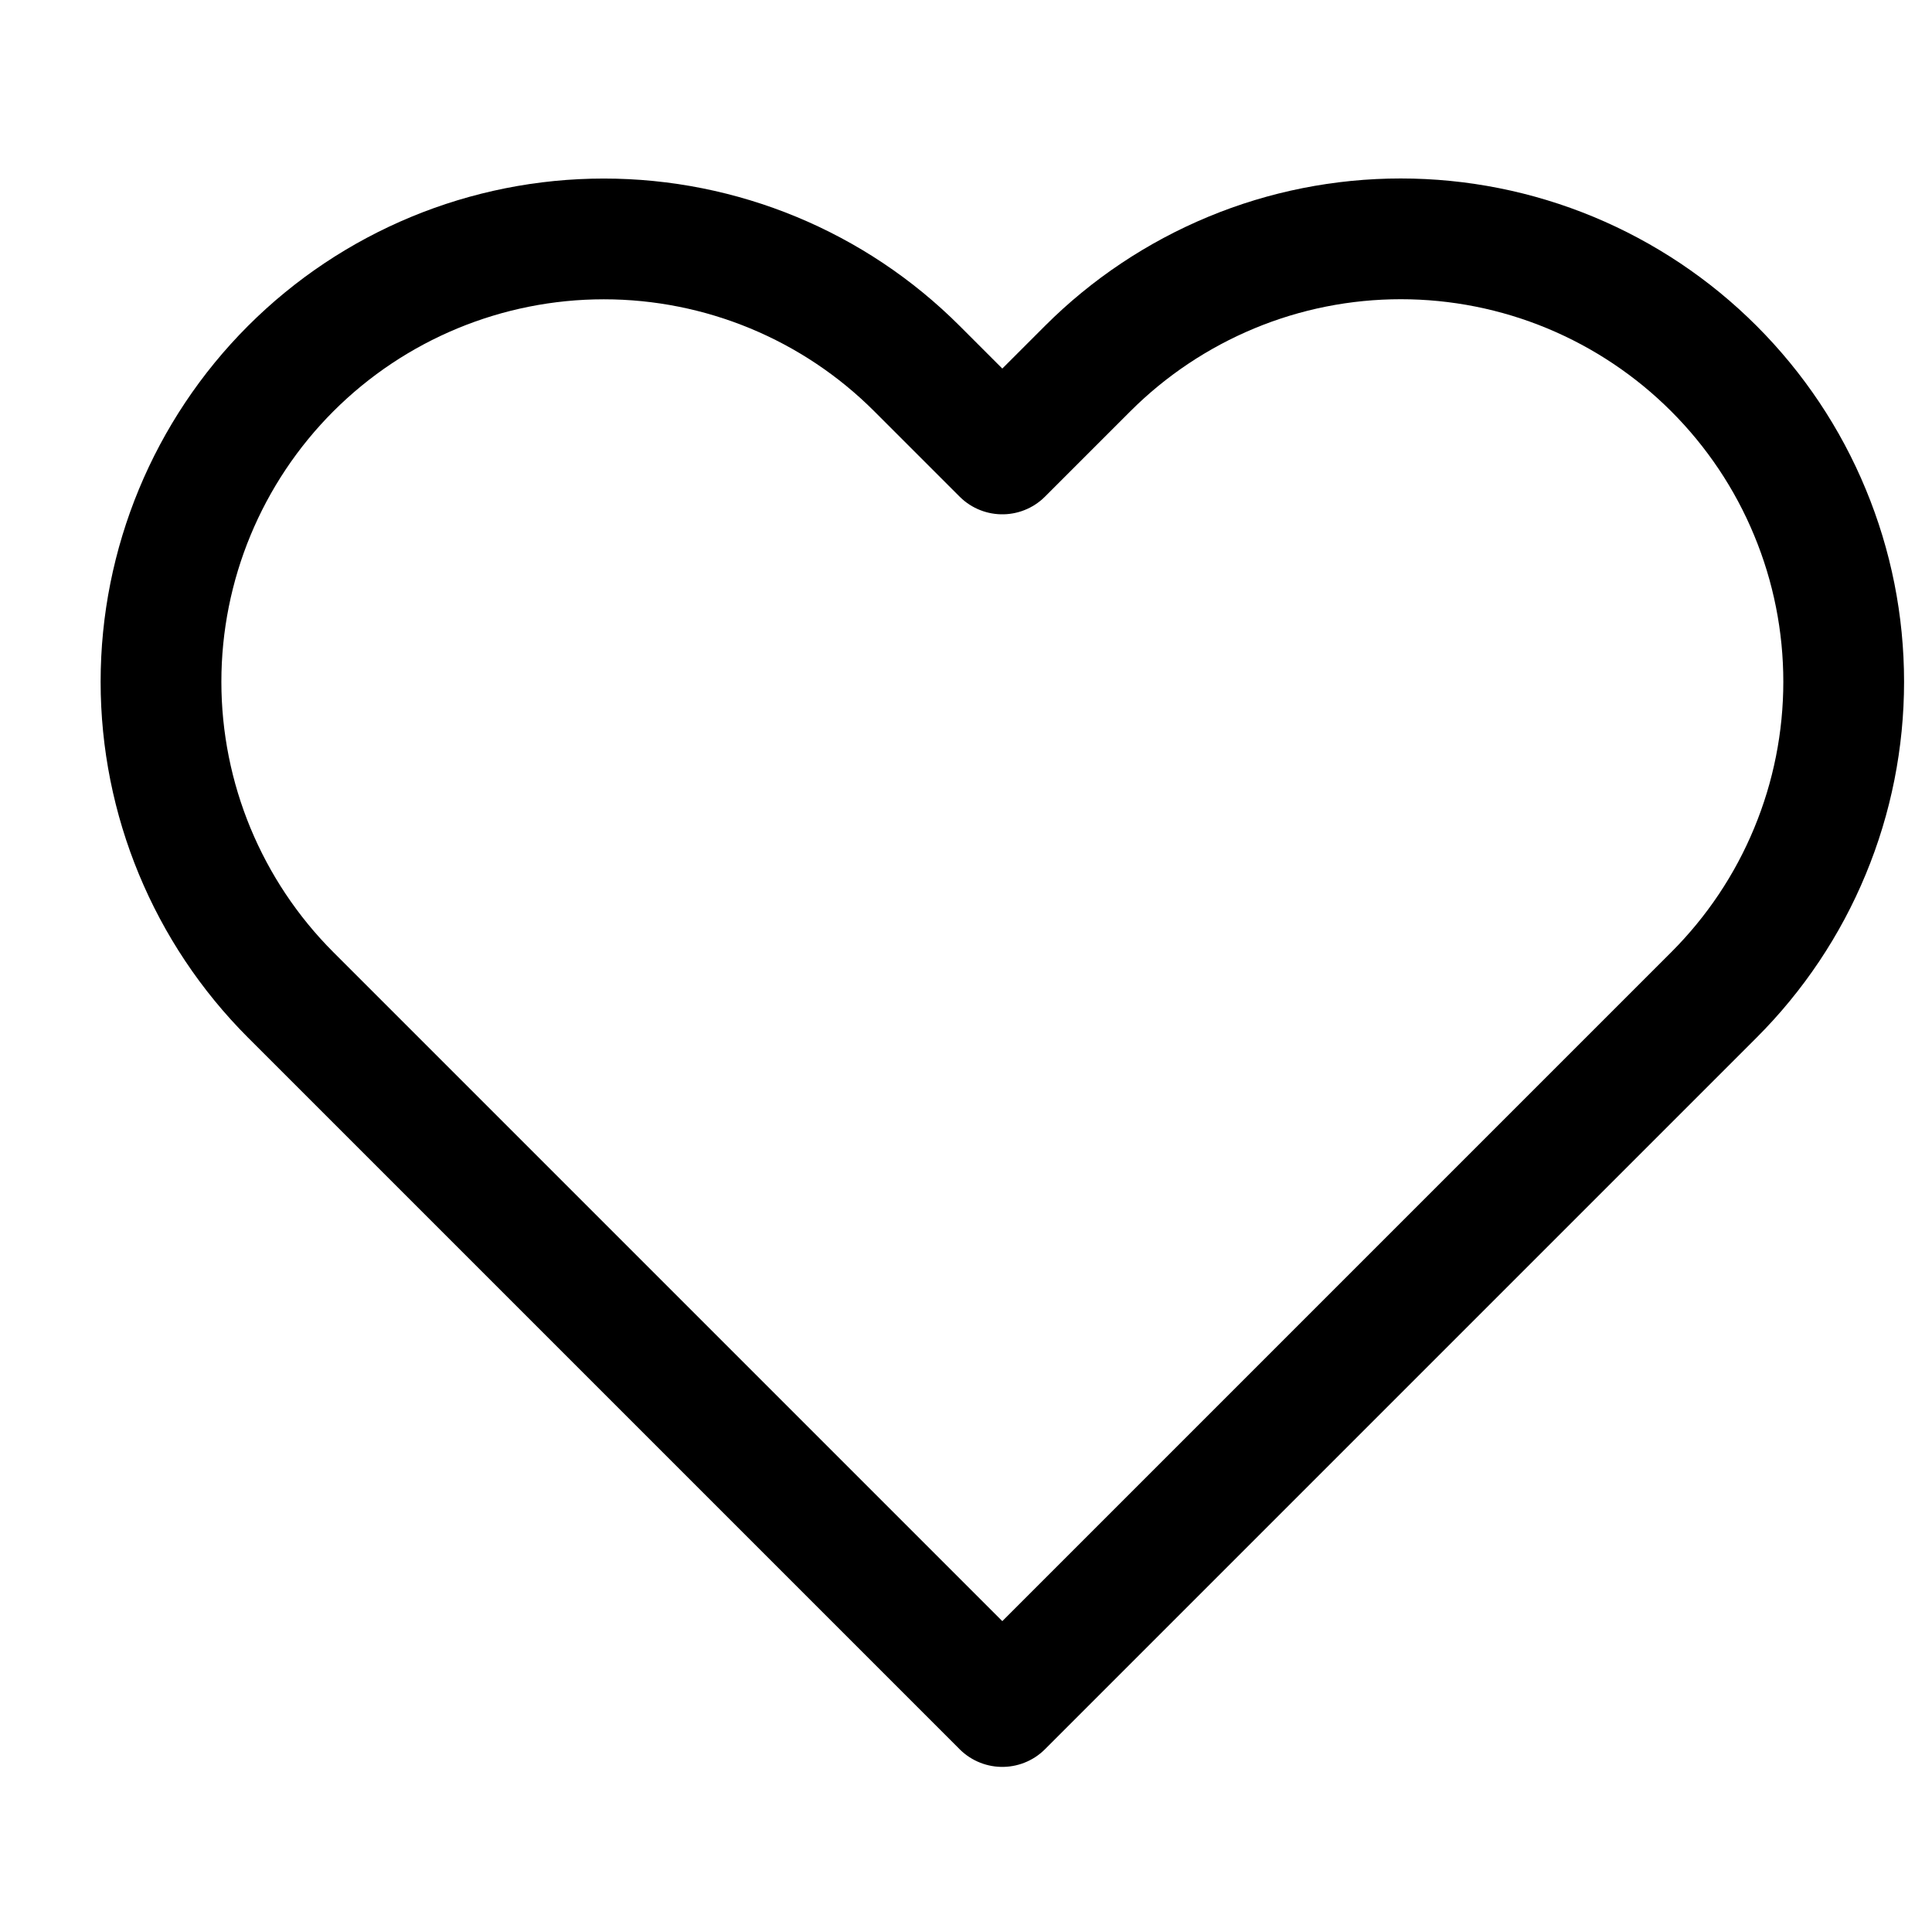
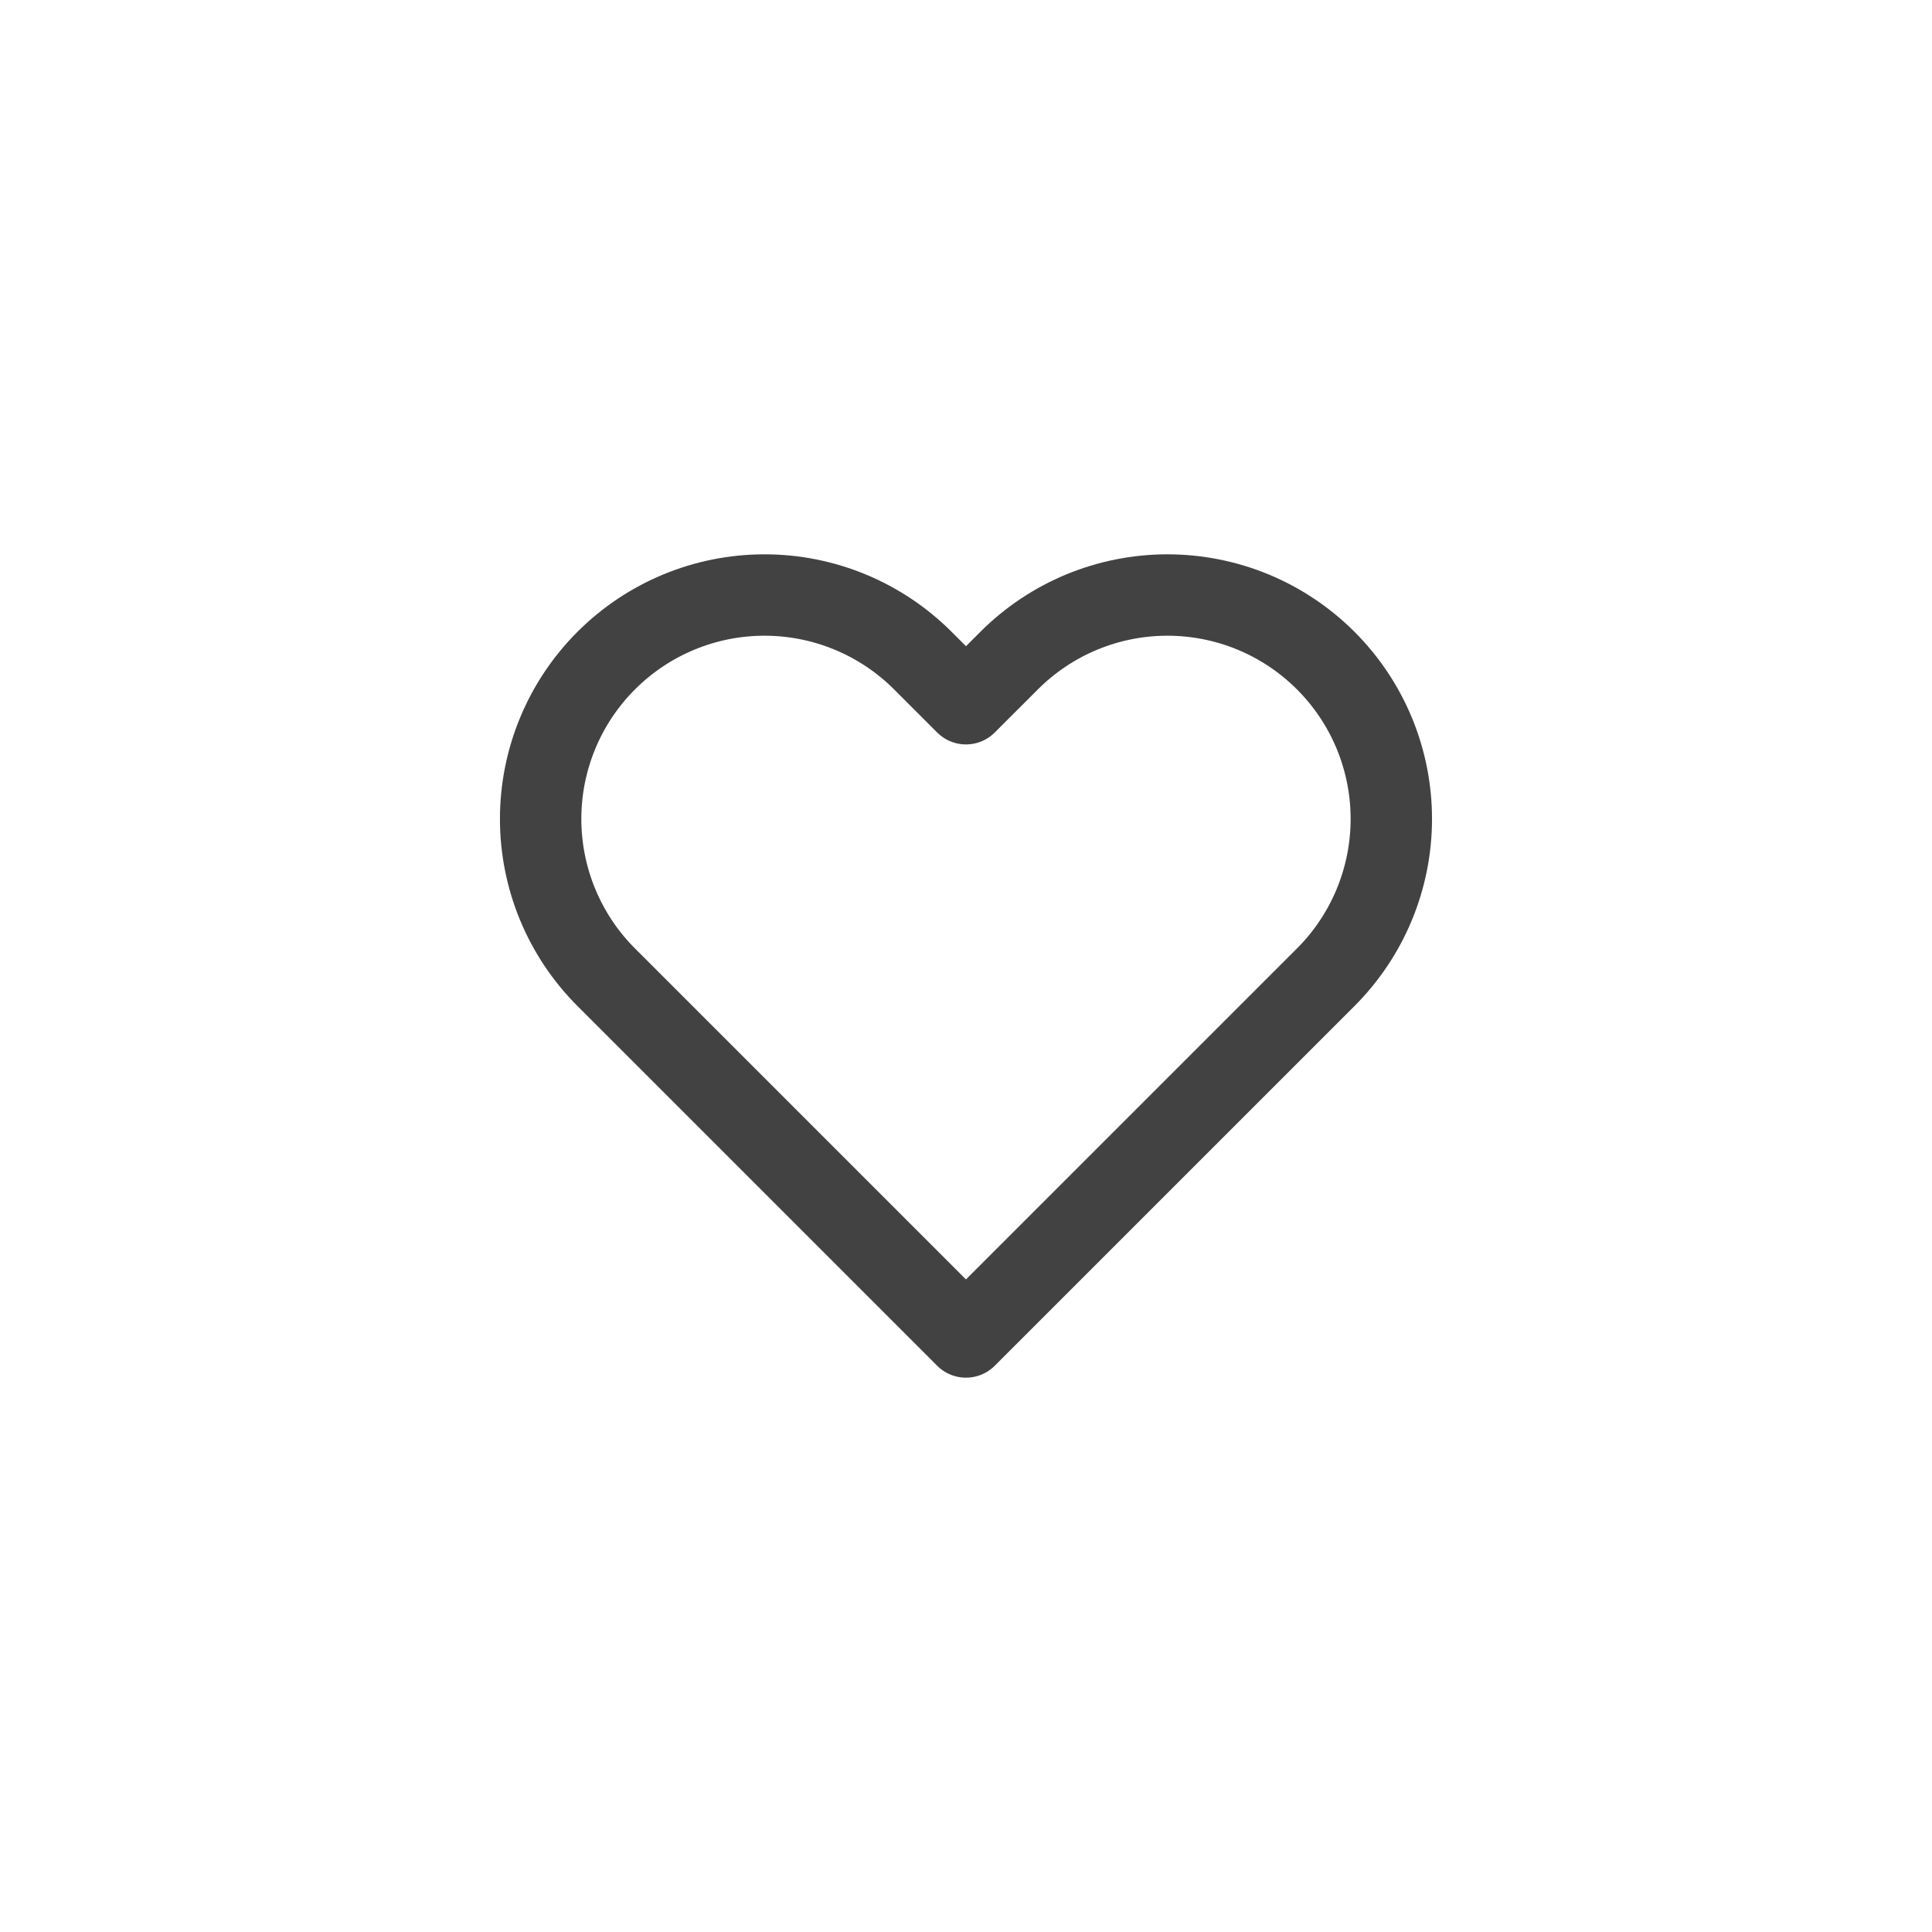
- <svg xmlns="http://www.w3.org/2000/svg" width="24" height="24" viewBox="0 0 24 24" fill="none" aria-labelledby="title">
-   <path d="M21.291 4.579C20.78 4.068 20.174 3.663 19.507 3.386C18.839 3.109 18.124 2.967 17.401 2.967C16.679 2.967 15.963 3.109 15.296 3.386C14.629 3.663 14.022 4.068 13.511 4.579L12.451 5.639L11.391 4.579C10.36 3.547 8.96 2.968 7.501 2.968C6.042 2.968 4.643 3.547 3.611 4.579C2.58 5.611 2 7.01 2 8.469C2 9.928 2.58 11.327 3.611 12.359L4.671 13.419L12.451 21.199L20.231 13.419L21.291 12.359C21.802 11.848 22.208 11.242 22.484 10.574C22.761 9.907 22.903 9.191 22.903 8.469C22.903 7.746 22.761 7.031 22.484 6.364C22.208 5.696 21.802 5.09 21.291 4.579V4.579Z" stroke="black" stroke-width="1.5" stroke-linecap="round" stroke-linejoin="round" />
+ <svg xmlns="http://www.w3.org/2000/svg" width="48" height="48" viewBox="0 0 48 48" fill="none" aria-labelledby="title">
+   <path d="M32.938 16.413C32.421 15.896 31.808 15.486 31.133 15.206C30.458 14.927 29.735 14.783 29.004 14.783C28.274 14.783 27.55 14.927 26.876 15.206C26.201 15.486 25.588 15.896 25.071 16.413L23.999 17.484L22.928 16.413C21.884 15.369 20.47 14.783 18.994 14.783C17.519 14.783 16.104 15.369 15.061 16.413C14.018 17.456 13.432 18.87 13.432 20.346C13.432 21.821 14.018 23.236 15.061 24.279L16.133 25.351L23.999 33.217L31.866 25.351L32.938 24.279C33.454 23.763 33.864 23.149 34.144 22.474C34.423 21.8 34.567 21.076 34.567 20.346C34.567 19.615 34.423 18.892 34.144 18.217C33.864 17.542 33.454 16.929 32.938 16.413V16.413Z" stroke="#424242" stroke-width="2.022" stroke-linecap="round" stroke-linejoin="round" />
</svg>
